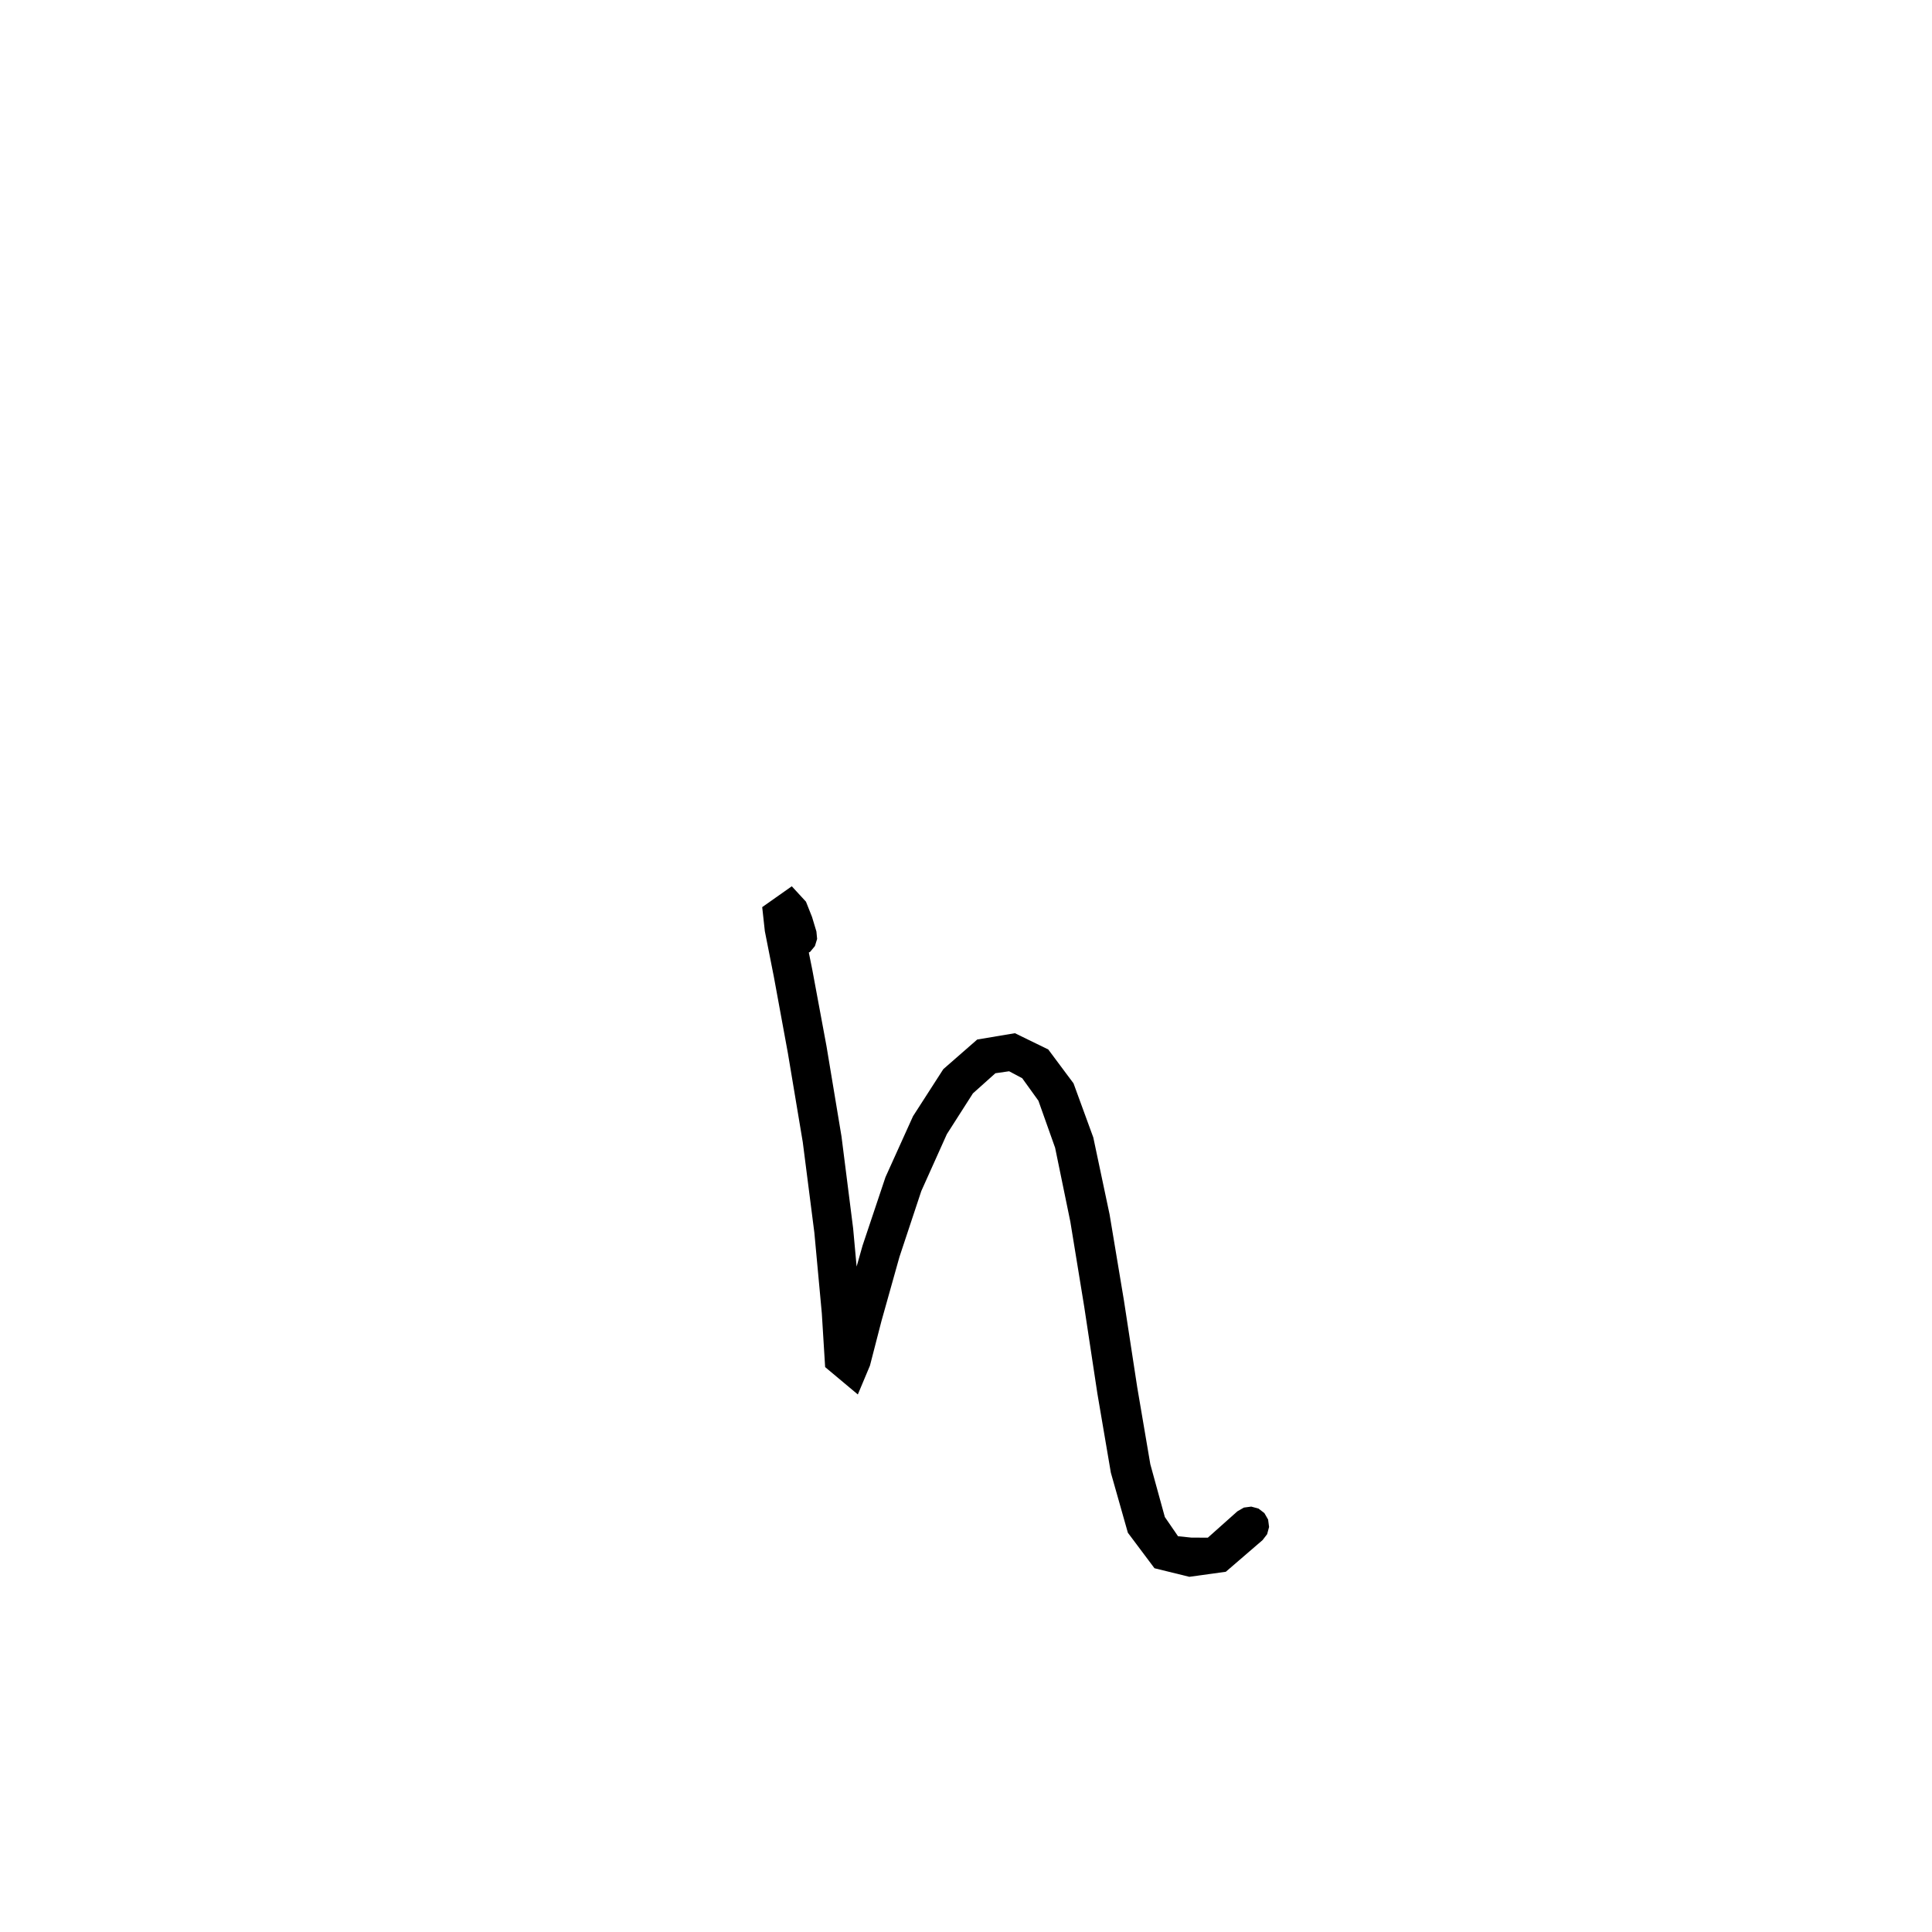
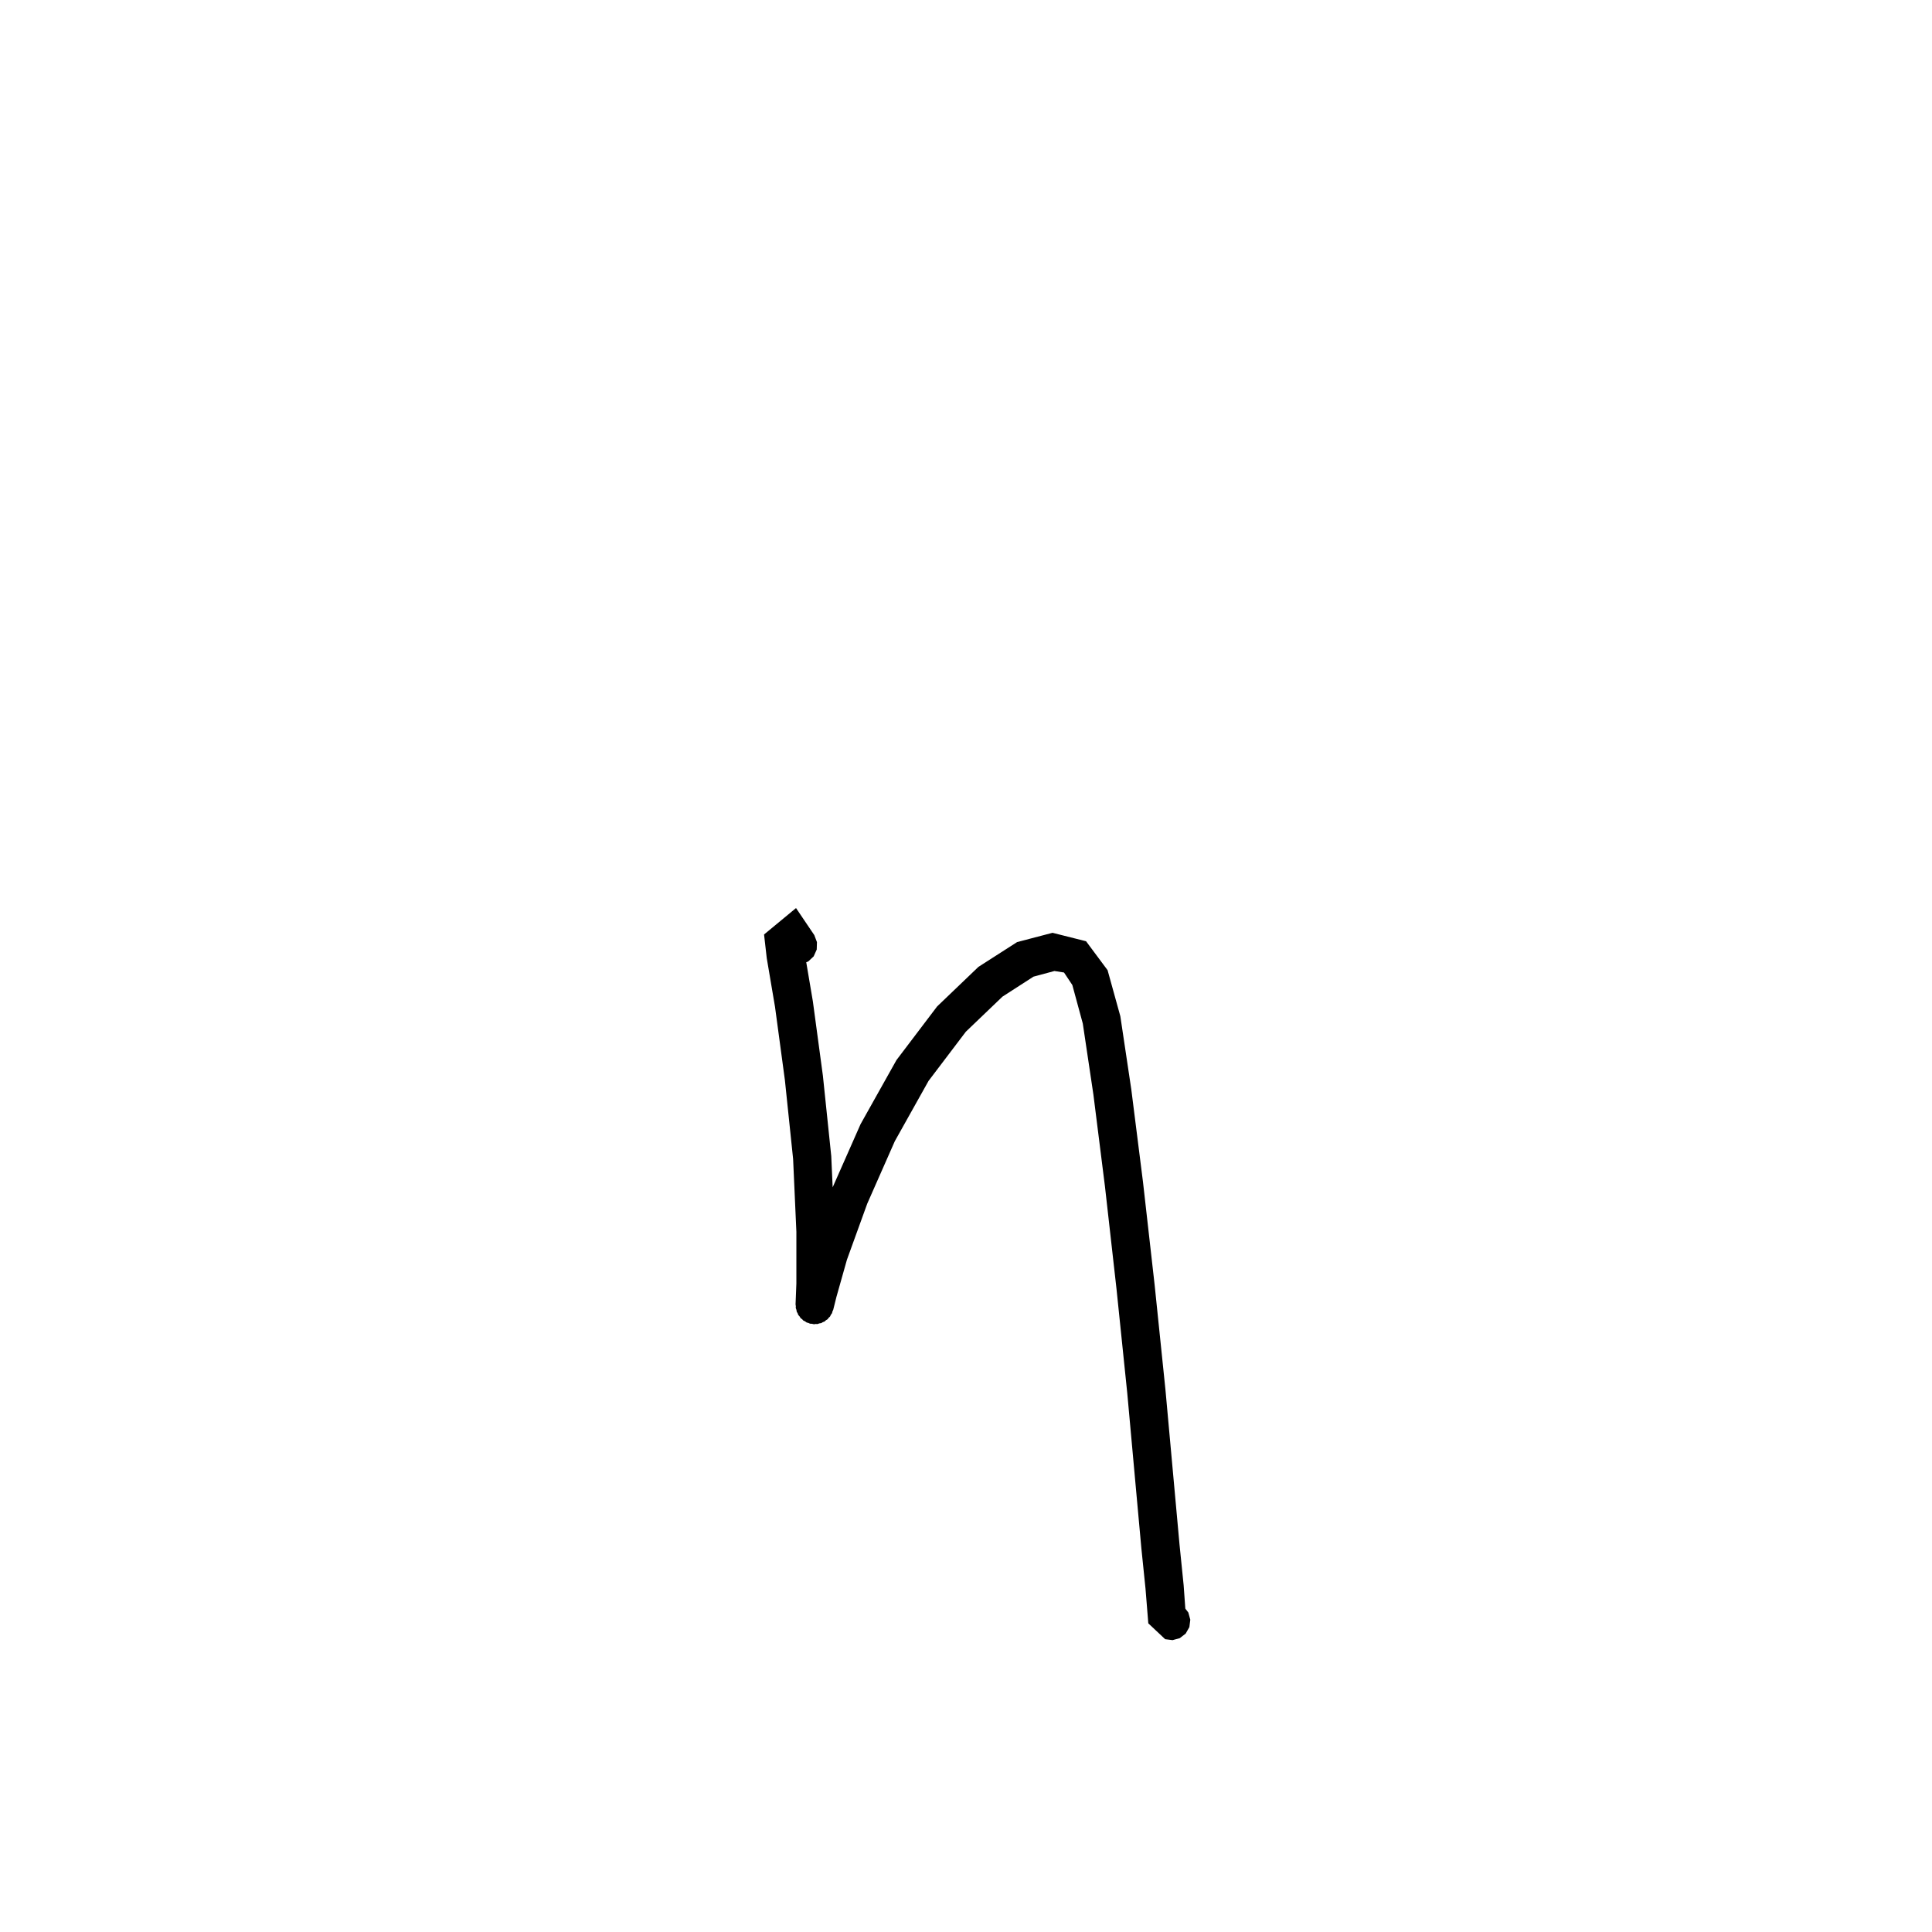
<svg xmlns="http://www.w3.org/2000/svg" viewBox="0 0 300 300" width="300" height="300">
-   <path d="M 126.772 144.64 L 126.092 142.382 L 125.152 140.015 L 122.948 137.621 L 118.354 140.858 L 118.765 144.598 L 120.174 151.726 L 122.342 163.529 L 124.654 177.351 L 126.453 191.406 L 127.611 203.931 L 128.127 212.283 L 133.204 216.532 L 135.085 212.055 L 136.873 205.127 L 139.666 195.174 L 143.06 184.942 L 147.024 176.118 L 151.074 169.779 L 154.565 166.653 L 156.695 166.345 L 158.729 167.426 L 161.244 170.92 L 163.838 178.225 L 166.202 189.707 L 168.355 202.893 L 170.405 216.42 L 172.495 228.688 L 175.135 238.003 L 179.266 243.515 L 184.679 244.847 L 190.345 244.063 L 196.054 239.145 L 196.761 238.226 L 197.062 237.107 L 196.912 235.958 L 196.334 234.954 L 195.415 234.248 L 194.296 233.946 L 193.147 234.096 L 192.143 234.675 L 187.552 238.77 L 184.978 238.758 L 182.923 238.545 L 180.874 235.56 L 178.621 227.364 L 176.591 215.425 L 174.52 201.914 L 172.296 188.576 L 169.767 176.625 L 166.696 168.222 L 162.773 162.96 L 157.597 160.436 L 151.744 161.415 L 146.479 166.015 L 141.774 173.324 L 137.498 182.783 L 133.939 193.409 L 131.067 203.543 L 129.25 210.52 L 129.586 211.708 L 134.148 211.837 L 133.634 203.451 L 132.474 190.74 L 130.668 176.468 L 128.344 162.479 L 126.135 150.591 L 124.711 143.557 L 124.35 140.858 L 120.528 143.066 L 119.87 142.732 L 120.475 144.313 L 121.082 146.347 L 121.625 147.371 L 122.519 148.109 L 123.627 148.448 L 124.78 148.338 L 125.804 147.795 L 126.542 146.902 L 126.882 145.794 Z" fill="black" fill-rule="nonzero" />
+   <path d="M 126.446 145.207 L 123.605 141.003 L 118.642 145.106 L 119.06 148.775 L 120.346 156.359 L 121.879 167.733 L 123.154 179.967 L 123.662 191.28 L 123.661 199.28 L 123.534 202.547 L 123.717 203.691 L 124.323 204.679 L 125.261 205.359 L 126.388 205.629 L 127.532 205.447 L 128.52 204.84 L 129.2 203.902 L 129.47 202.775 L 129.601 199.347 L 129.6 191.124 L 129.077 179.518 L 127.778 167.031 L 126.221 155.486 L 124.932 147.877 L 124.577 144.851 L 119.958 145.692 L 121.408 148.355 L 122.203 149.199 L 123.259 149.675 L 124.418 149.71 L 125.501 149.3 L 126.345 148.506 L 126.821 147.449 L 126.856 146.291 Z M 129.383 203.381 L 129.881 201.386 L 131.511 195.61 L 134.664 186.907 L 138.944 177.208 L 144.186 167.841 L 149.978 160.201 L 155.666 154.755 L 160.477 151.654 L 163.732 150.777 L 165.221 151.012 L 166.512 152.955 L 168.137 158.939 L 169.783 169.972 L 171.575 184.214 L 173.371 200.148 L 175.042 216.34 L 176.327 230.484 L 177.23 240.411 L 177.876 246.706 L 178.308 252.071 L 180.928 254.534 L 182.077 254.679 L 183.195 254.373 L 184.111 253.663 L 184.685 252.656 L 184.829 251.506 L 184.523 250.389 L 183.813 249.473 L 182.806 248.899 L 184.138 250.933 L 183.798 246.17 L 183.156 239.847 L 182.256 229.945 L 180.967 215.763 L 179.29 199.509 L 177.48 183.511 L 175.668 169.17 L 173.966 157.799 L 171.986 150.65 L 168.642 146.156 L 163.435 144.845 L 157.935 146.286 L 151.93 150.137 L 145.516 156.28 L 139.205 164.605 L 133.631 174.552 L 129.156 184.681 L 125.871 193.746 L 124.153 199.815 L 123.621 201.941 L 123.564 203.098 L 123.955 204.189 L 124.734 205.047 L 125.782 205.542 L 126.939 205.599 L 128.03 205.208 L 128.888 204.429 Z" fill="black" fill-rule="nonzero" />
</svg>
